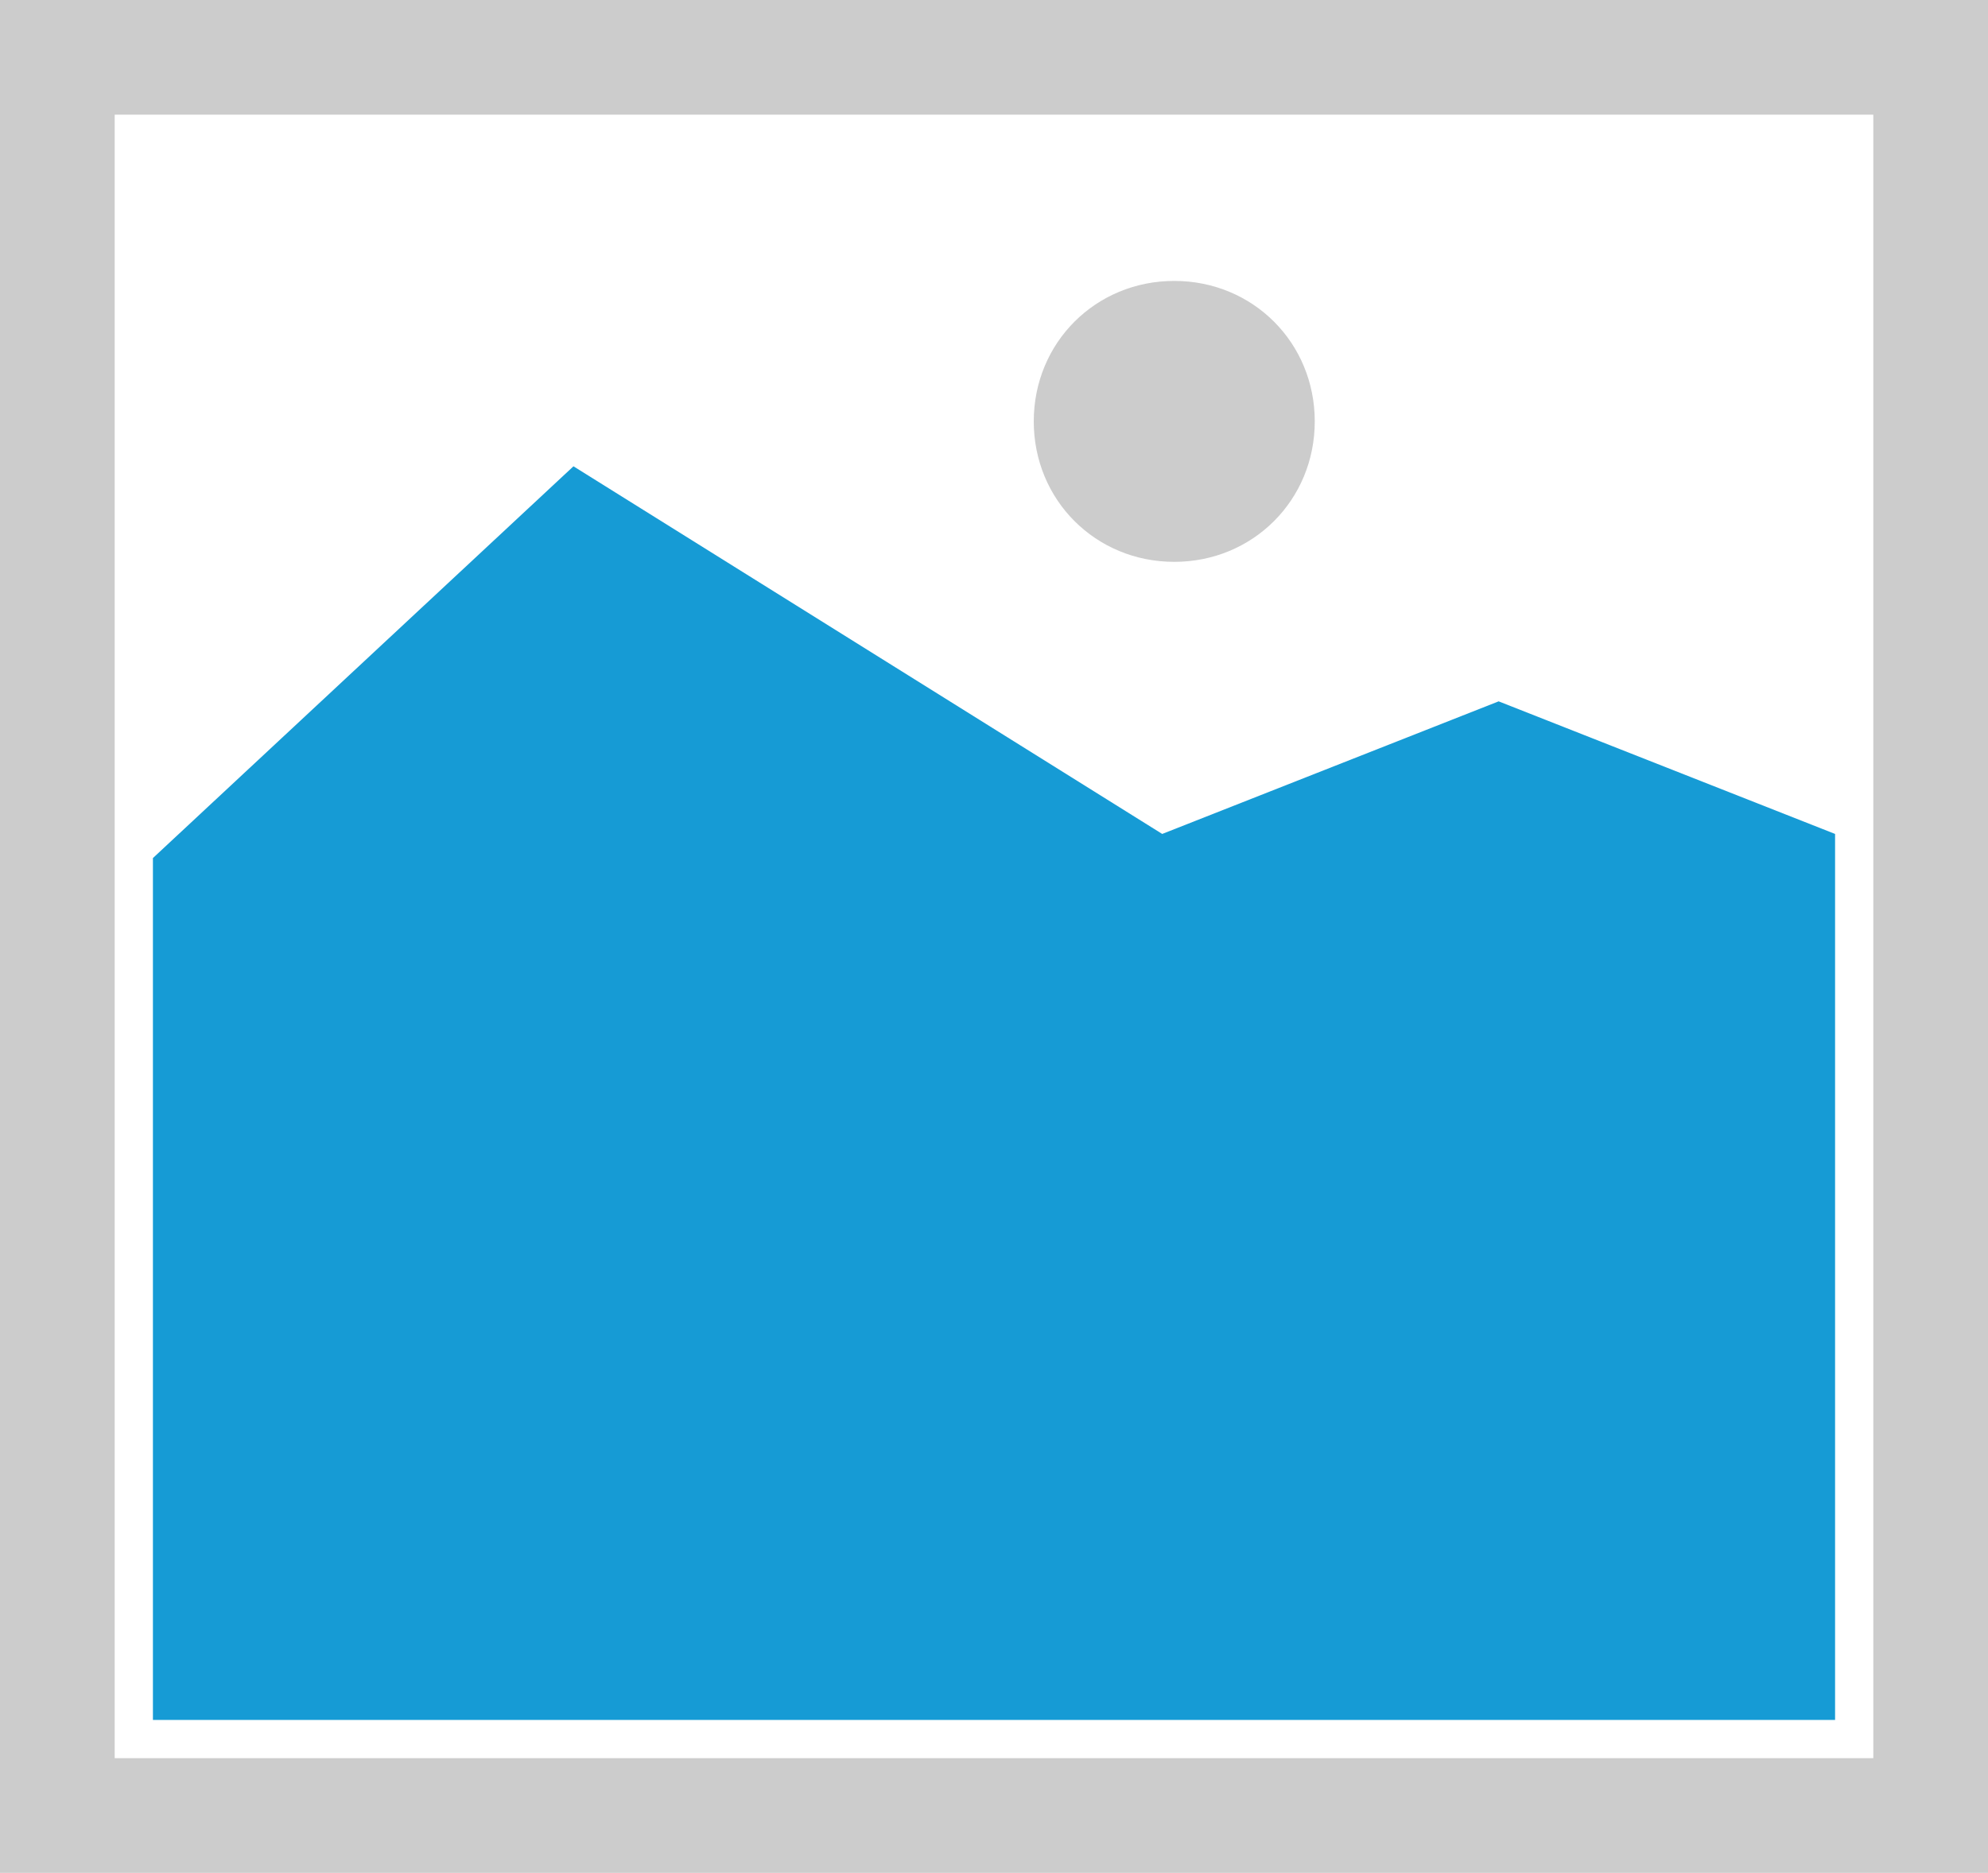
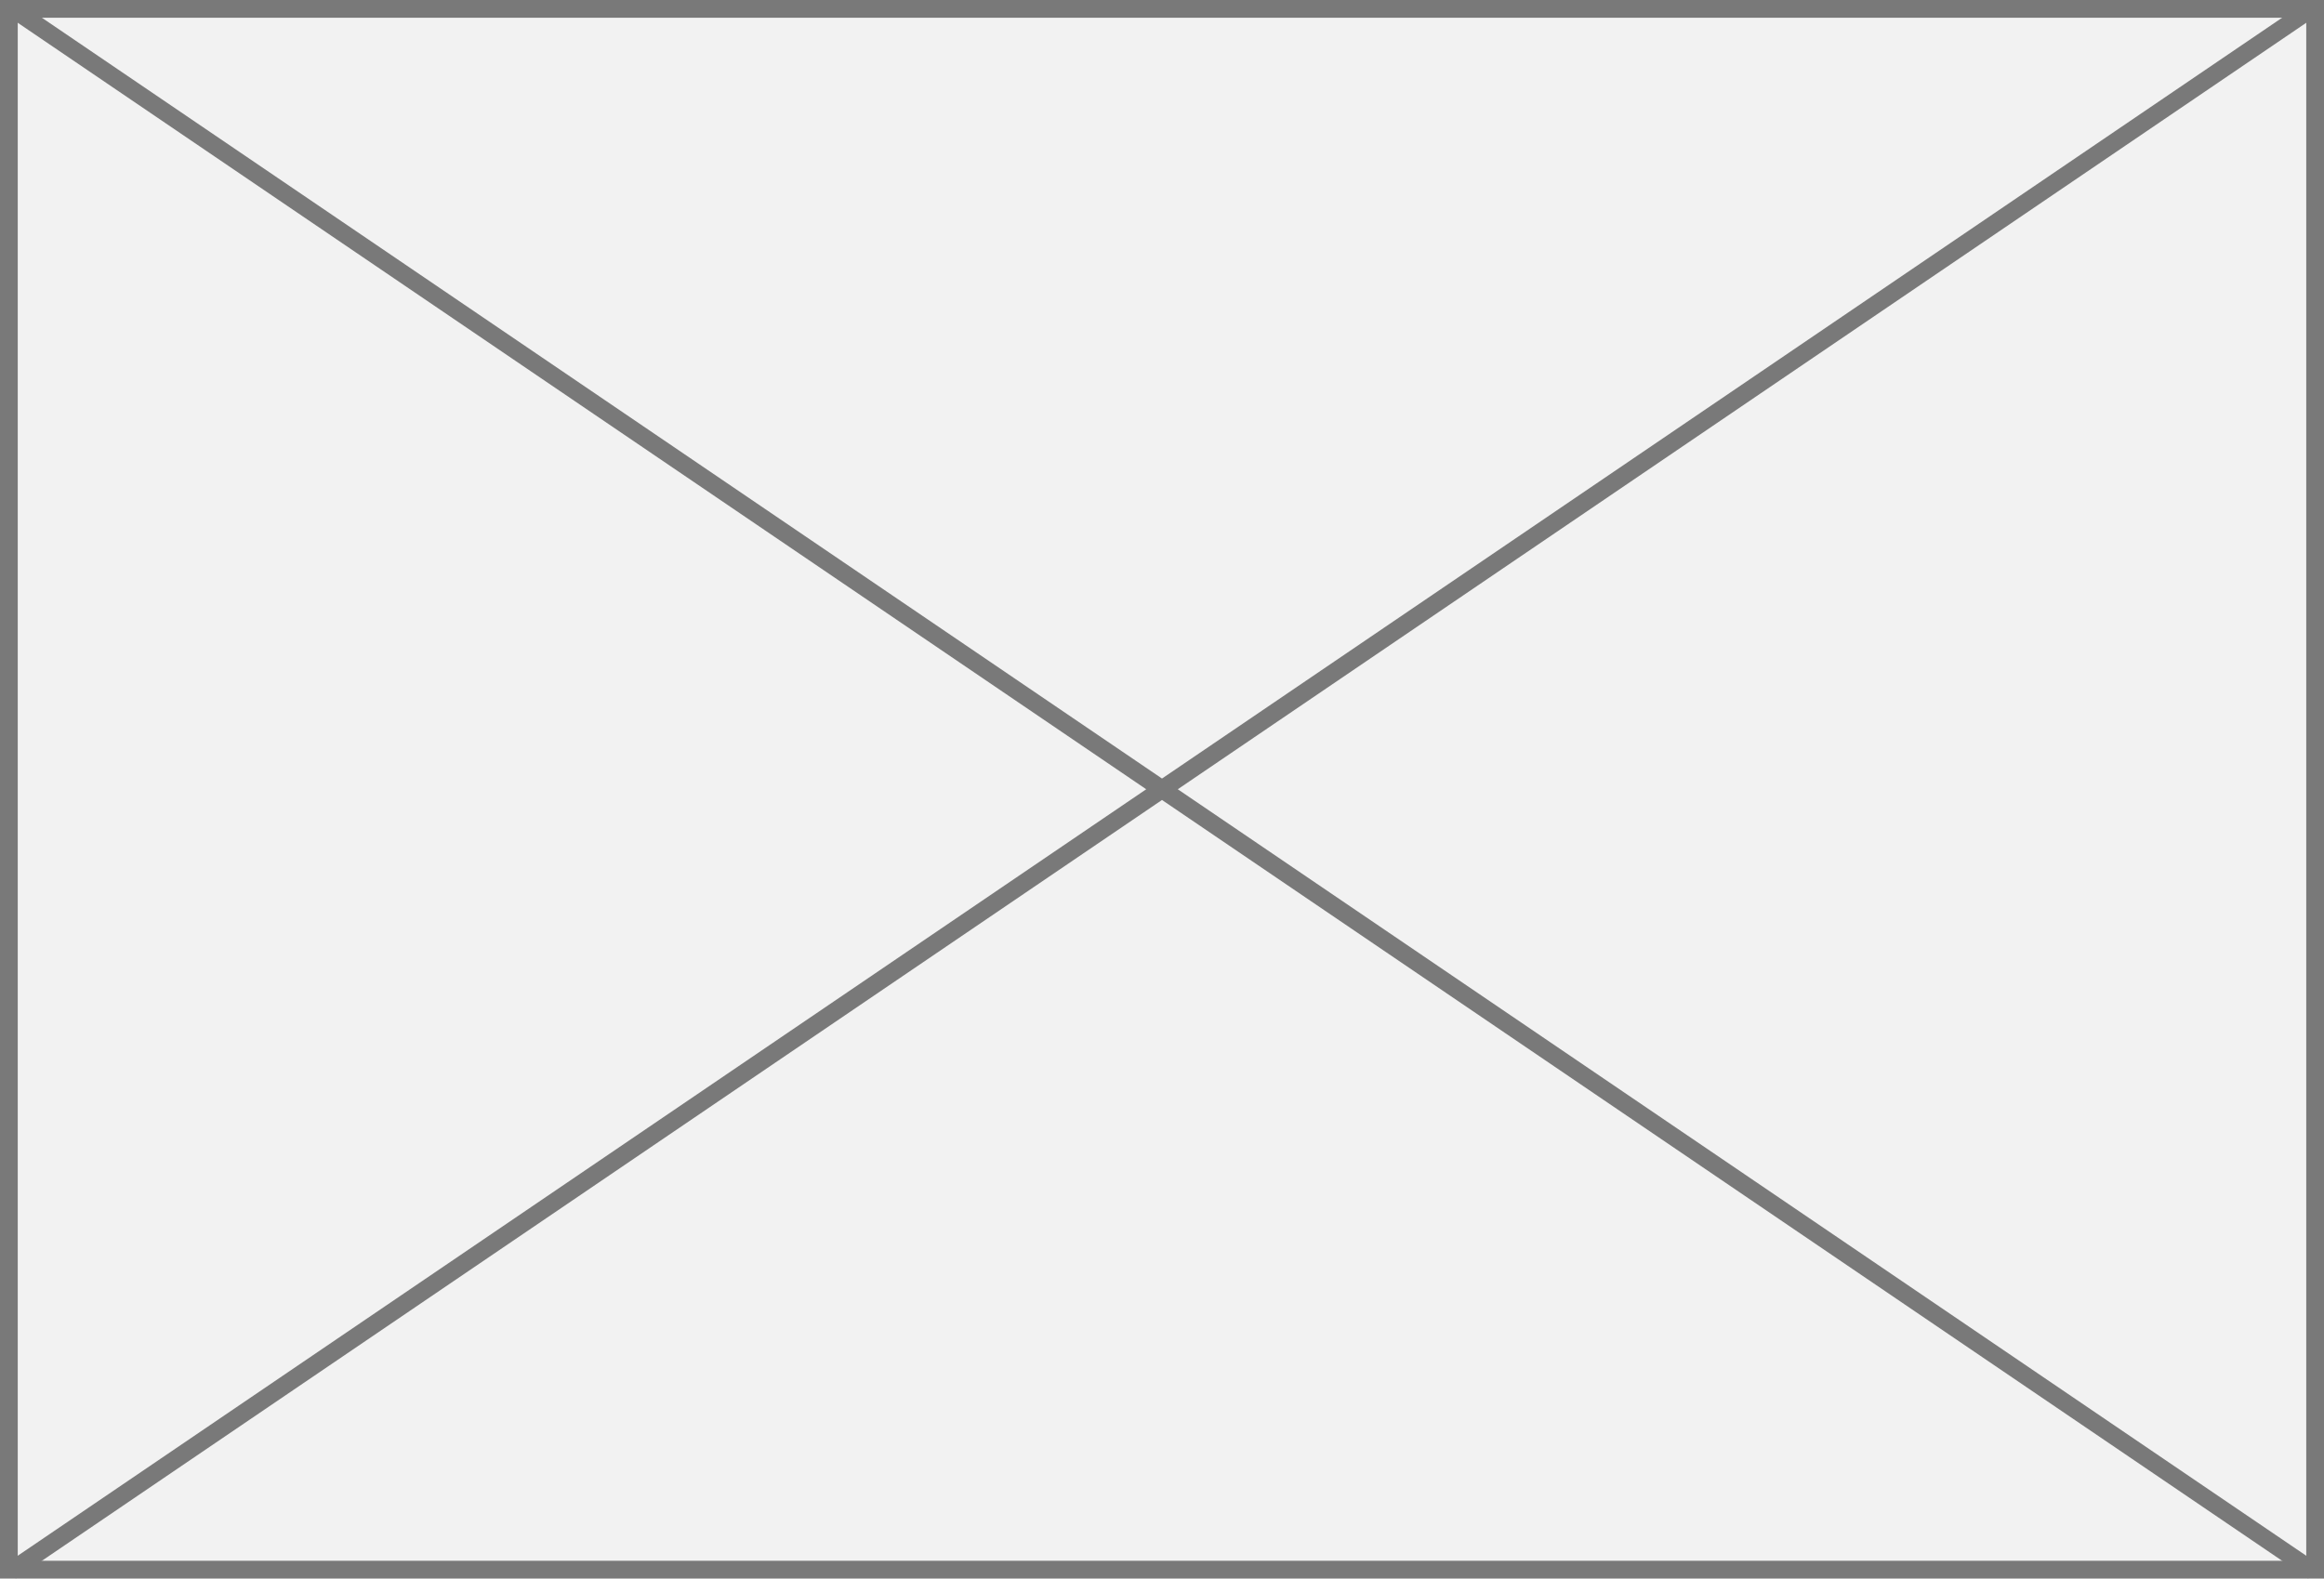
- <svg xmlns="http://www.w3.org/2000/svg" version="1.1" width="52px" height="49px">
-   <g transform="matrix(1 0 0 1 -473 -618 )">
-     <path d="M 473 618  L 525 618  L 525 667  L 473 667  L 473 618  " fill-rule="nonzero" fill="#cccccc" stroke="none" />
-     <path d="M 476 621  L 522 621  L 522 664  L 476 664  L 476 621  " fill-rule="nonzero" fill="#ffffff" stroke="none" />
-     <path d="M 503.715 632.7  C 501.657 632.7  500.04 631.083  500.04 629.025  C 500.04 626.967  501.657 625.35  503.715 625.35  C 505.773 625.35  507.39 626.967  507.39 629.025  C 507.39 631.083  505.773 632.7  503.715 632.7  " fill-rule="nonzero" fill="#cccccc" stroke="none" />
-     <path d="M 477 663  L 477 640.45  L 488 630.2  L 503.4 639.819  L 512.2 636.35  L 521 639.819  L 521 663  L 477 663  " fill-rule="nonzero" fill="#169bd5" stroke="none" />
+ <svg xmlns="http://www.w3.org/2000/svg" version="1.1" width="131px" height="89px">
+   <g transform="matrix(1 0 0 1 -997 -707 )">
+     <path d="M 997.5 707.5  L 1127.5 707.5  L 1127.5 795.5  L 997.5 795.5  L 997.5 707.5  Z " fill-rule="nonzero" fill="#f2f2f2" stroke="none" />
+     <path d="M 997.5 707.5  L 1127.5 707.5  L 1127.5 795.5  L 997.5 795.5  L 997.5 707.5  Z " stroke-width="1" stroke="#797979" fill="none" />
+     <path d="M 997.609 707.414  L 1127.391 795.586  M 1127.391 707.414  L 997.609 795.586  " stroke-width="1" stroke="#797979" fill="none" />
  </g>
</svg>
